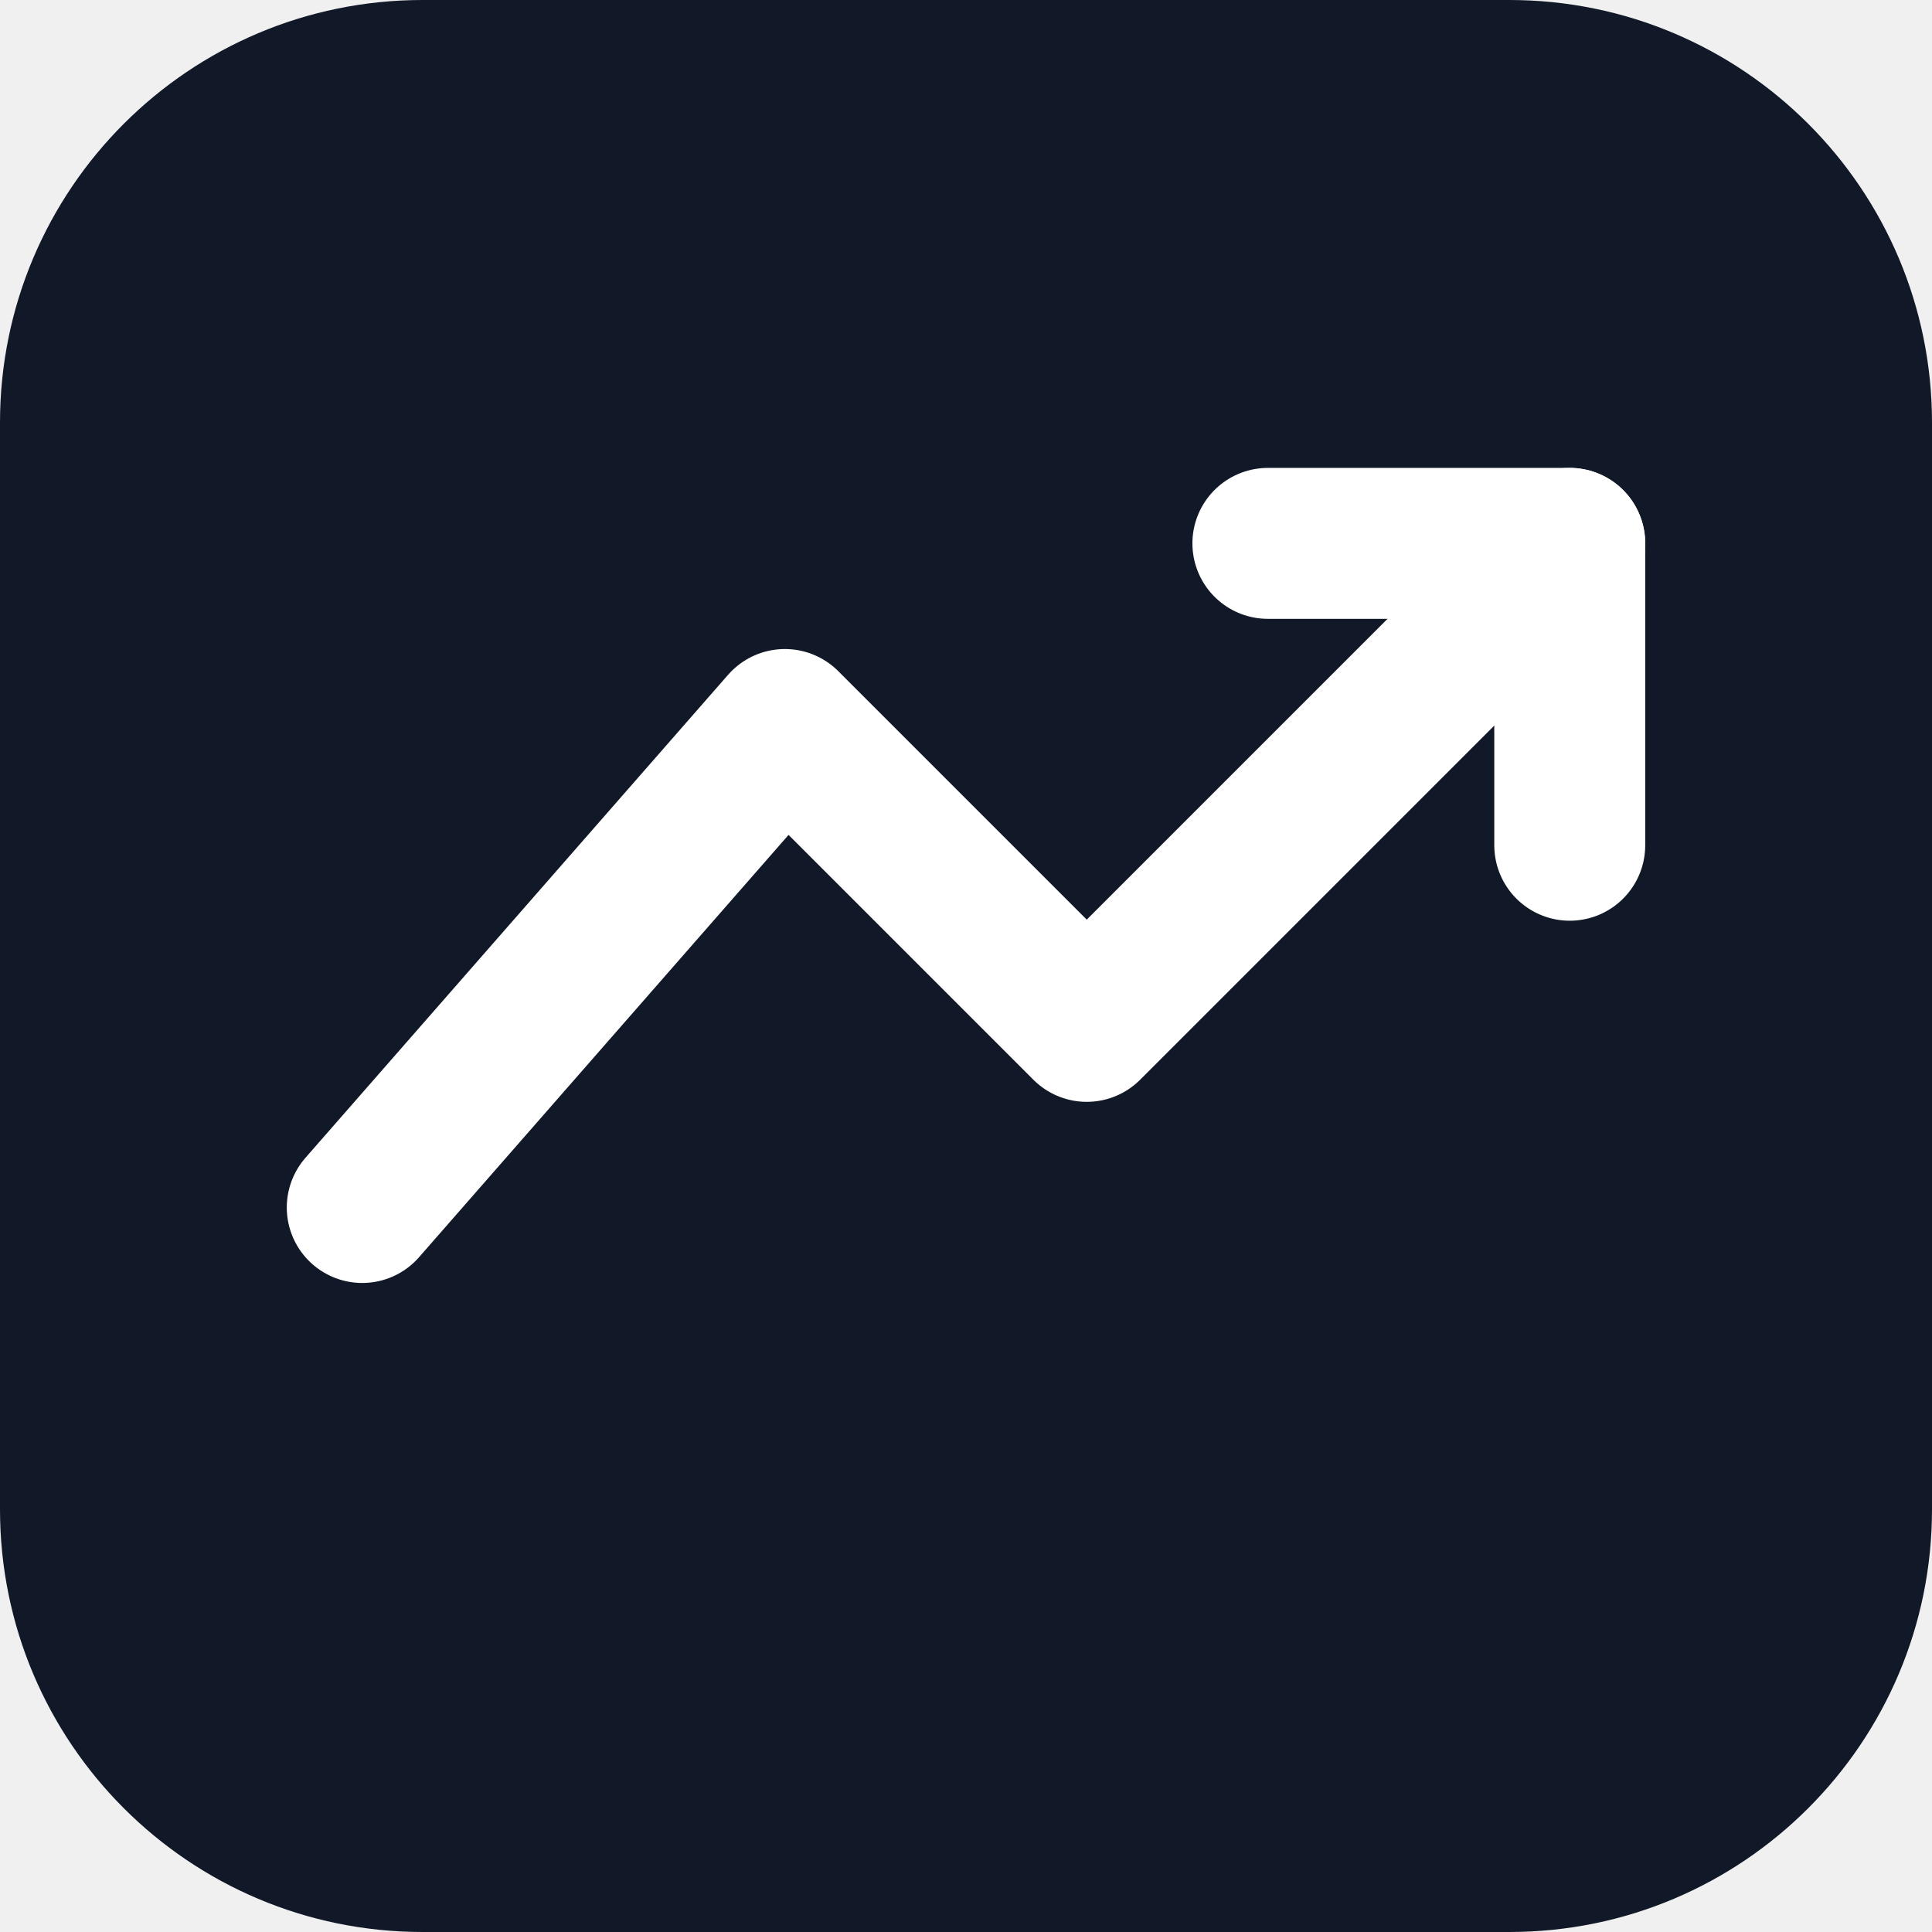
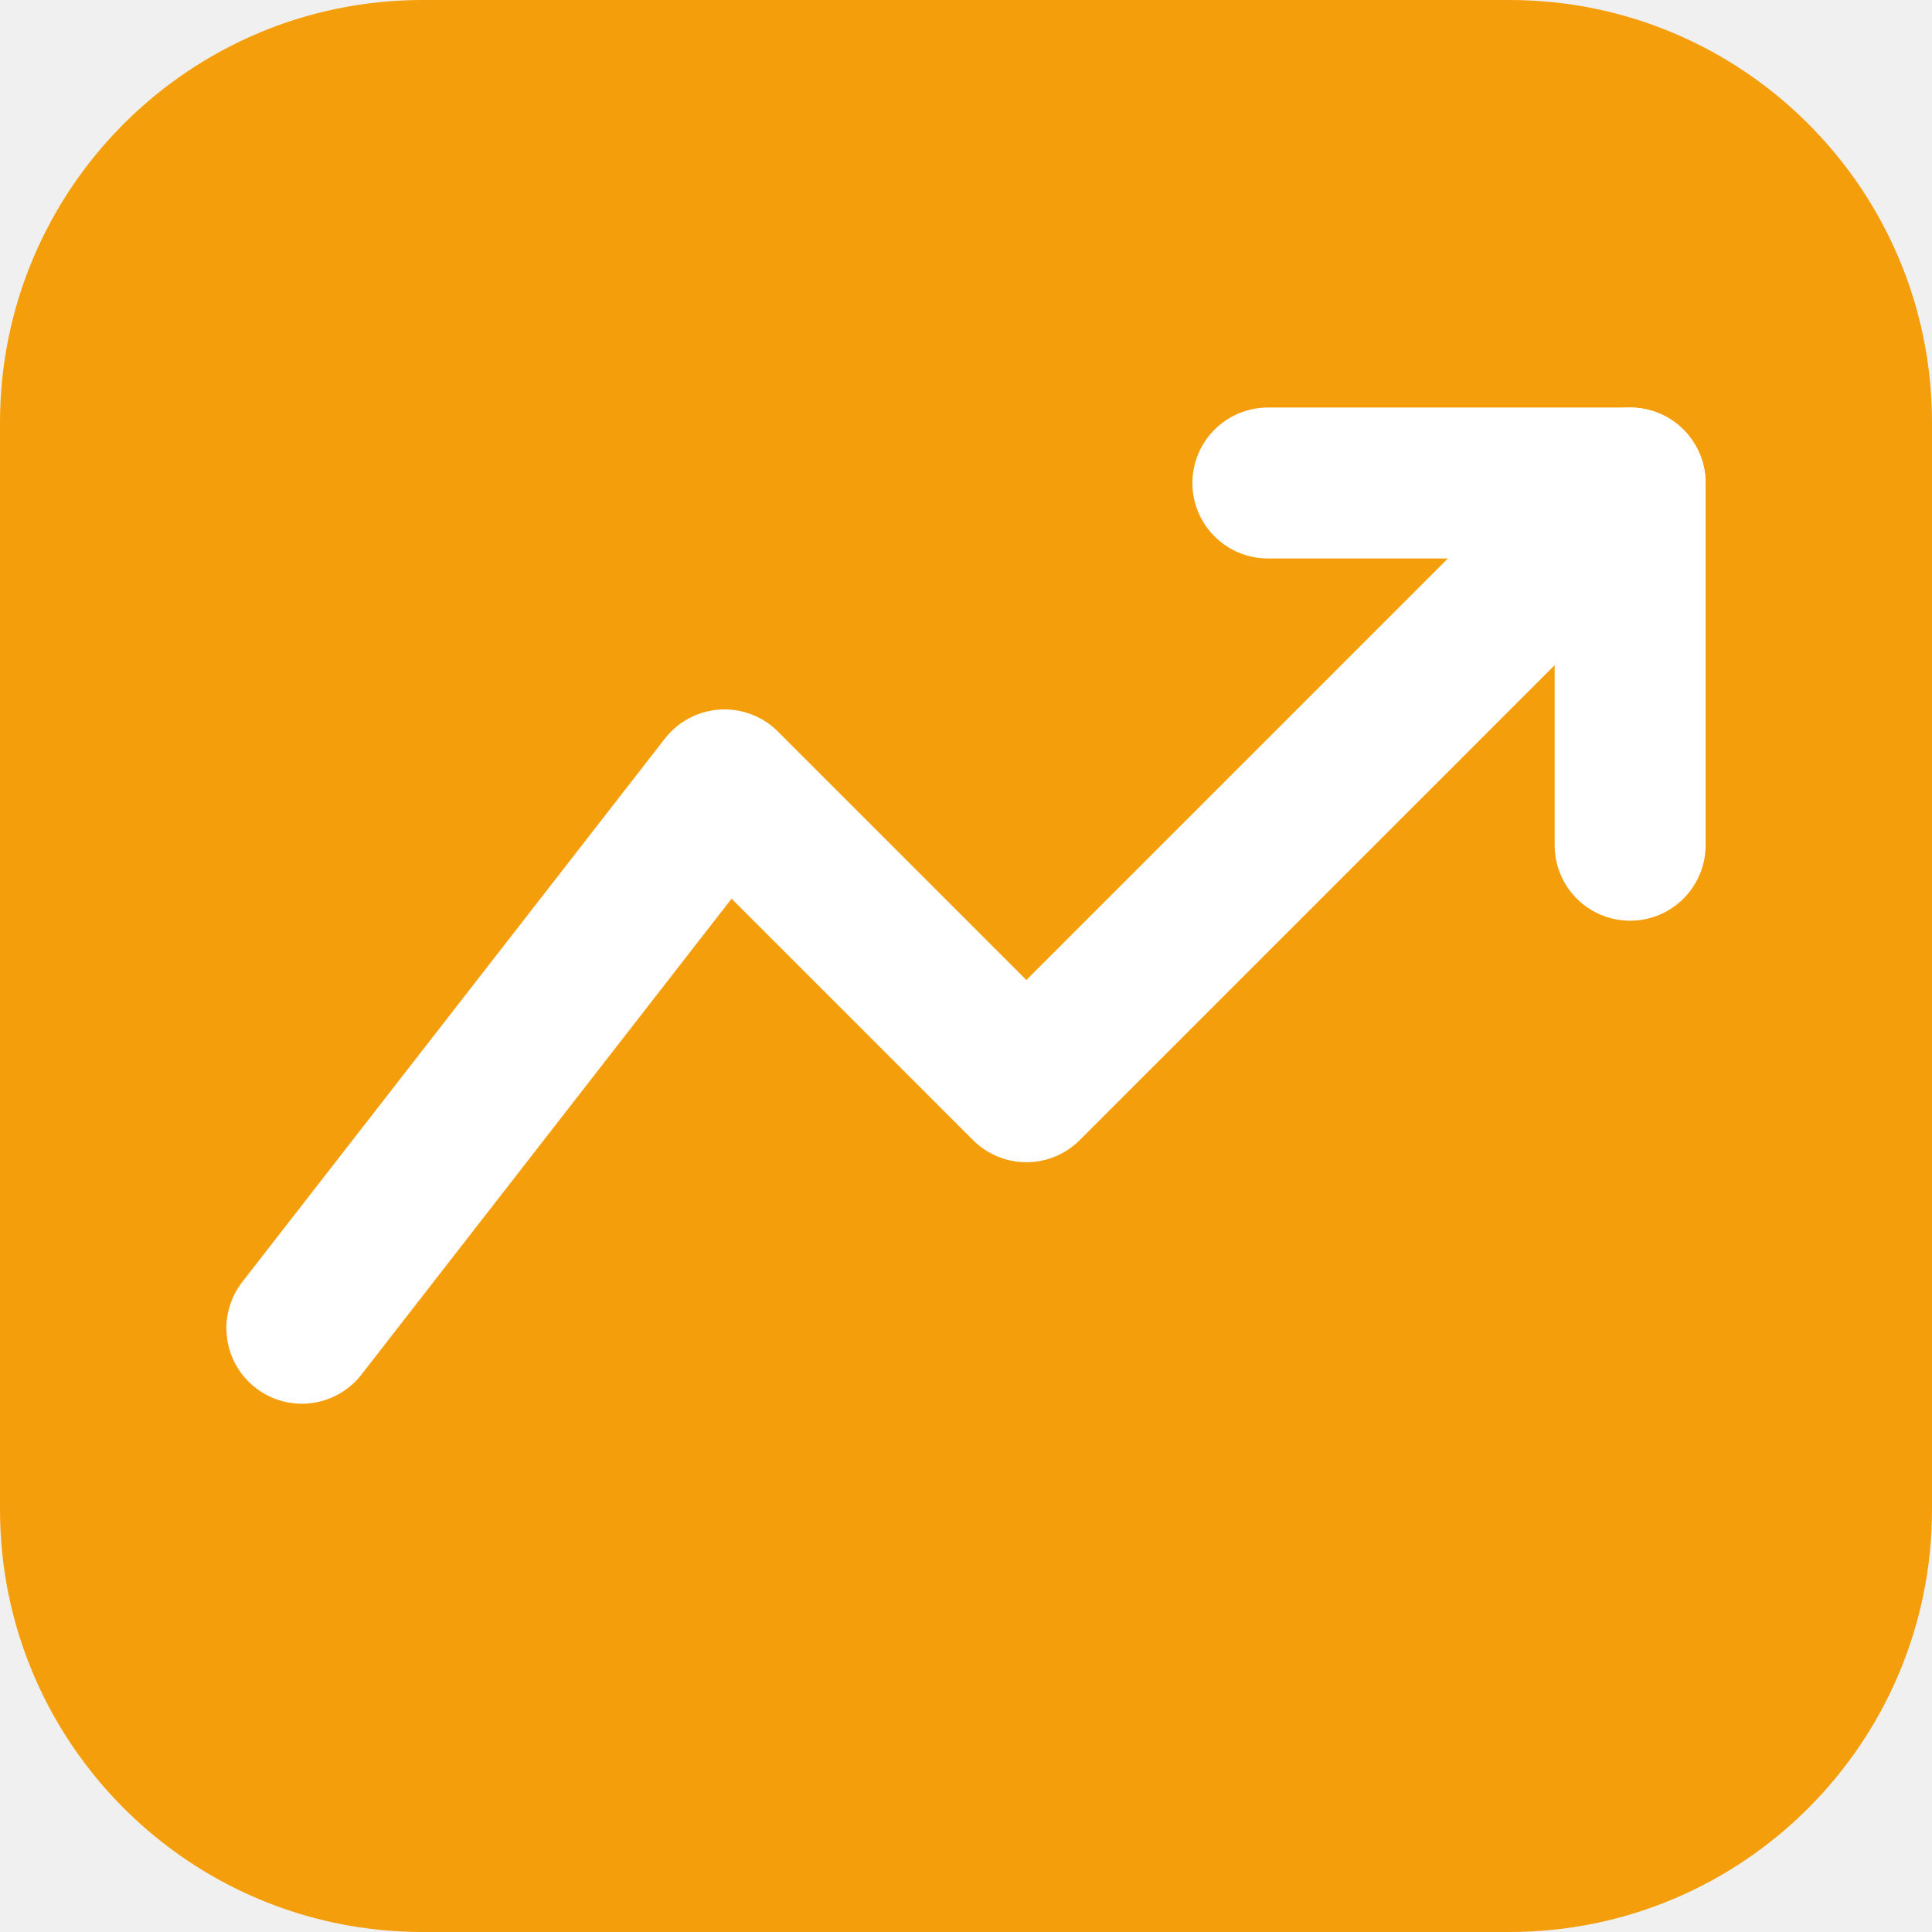
<svg xmlns="http://www.w3.org/2000/svg" width="32" height="32" viewBox="0 0 32 32" fill="none">
-   <rect width="32" height="32" rx="7" fill="#111827" />
-   <polyline points="6,20 13,12 18,17 26,9" stroke="white" stroke-width="2.5" stroke-linecap="round" stroke-linejoin="round" fill="none" />
-   <polyline points="21,9 26,9 26,14" stroke="white" stroke-width="2.5" stroke-linecap="round" stroke-linejoin="round" fill="none" />
+   <rect width="32" height="32" rx="7" fill="#F59E0B" />
+   <polyline points="5,22 12,13 17,18 27,8" stroke="white" stroke-width="2.5" stroke-linecap="round" stroke-linejoin="round" fill="none" />
+   <polyline points="21,8 27,8 27,14" stroke="white" stroke-width="2.5" stroke-linecap="round" stroke-linejoin="round" fill="none" />
</svg>
